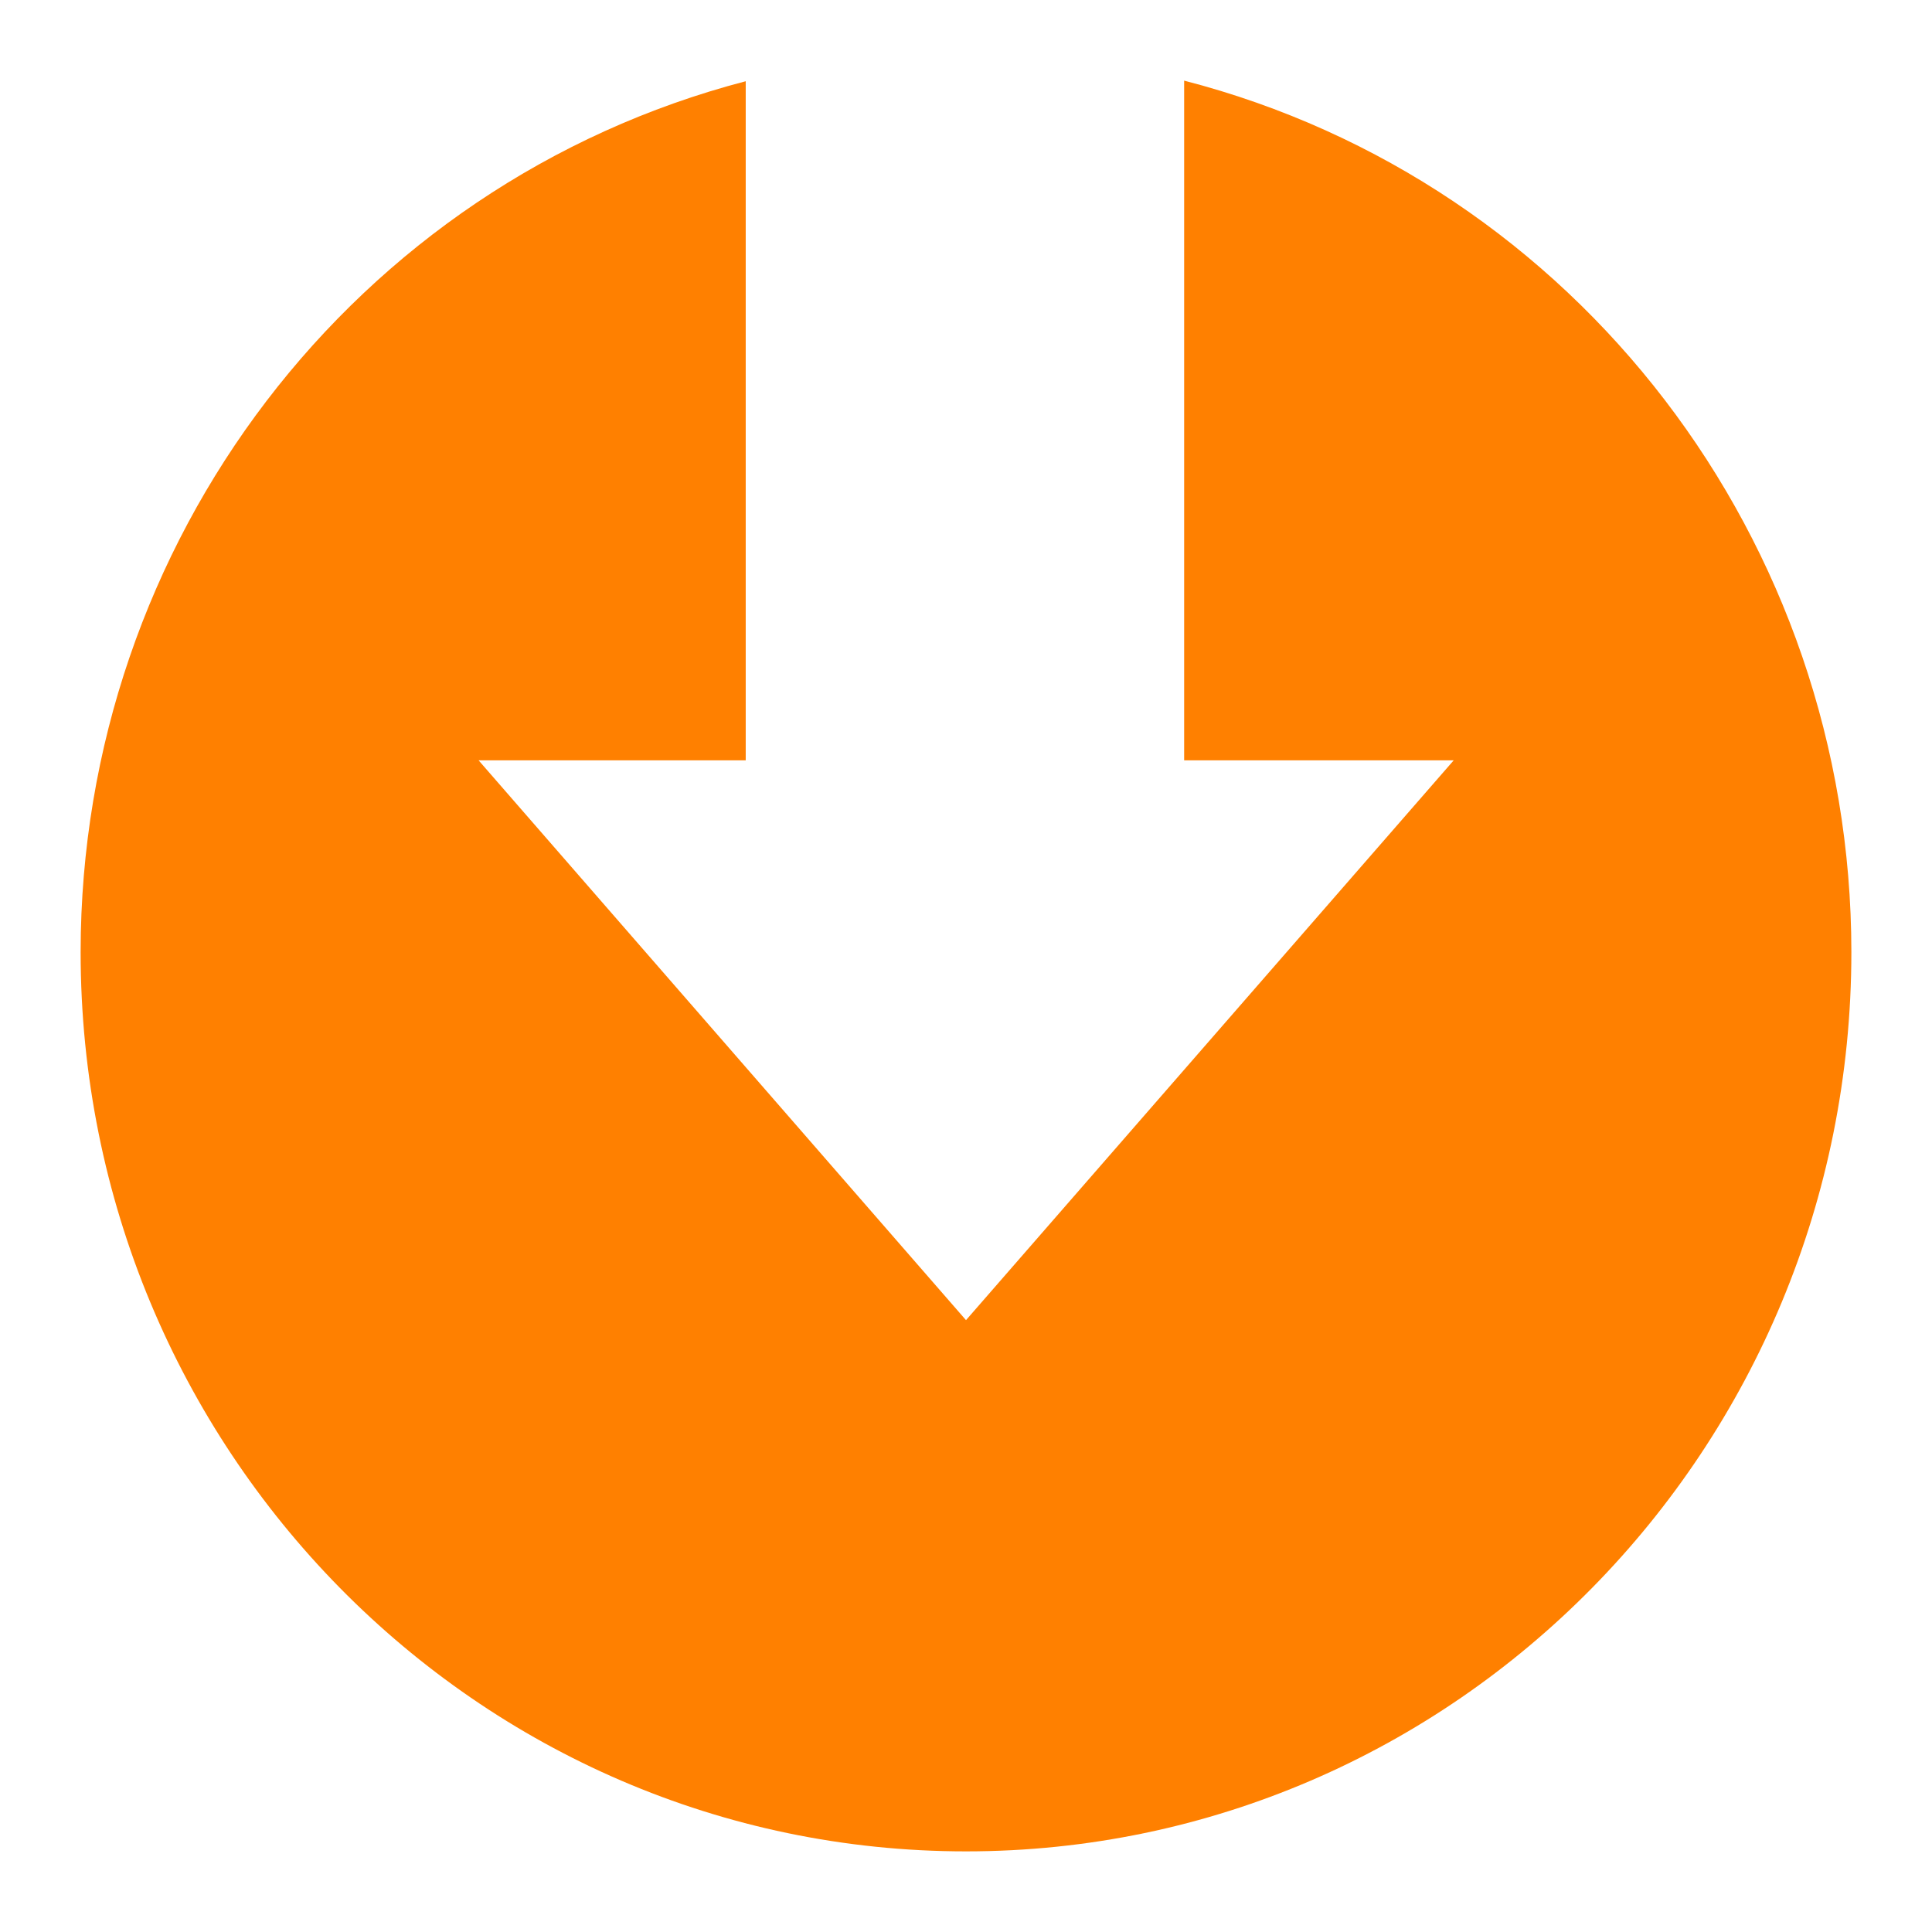
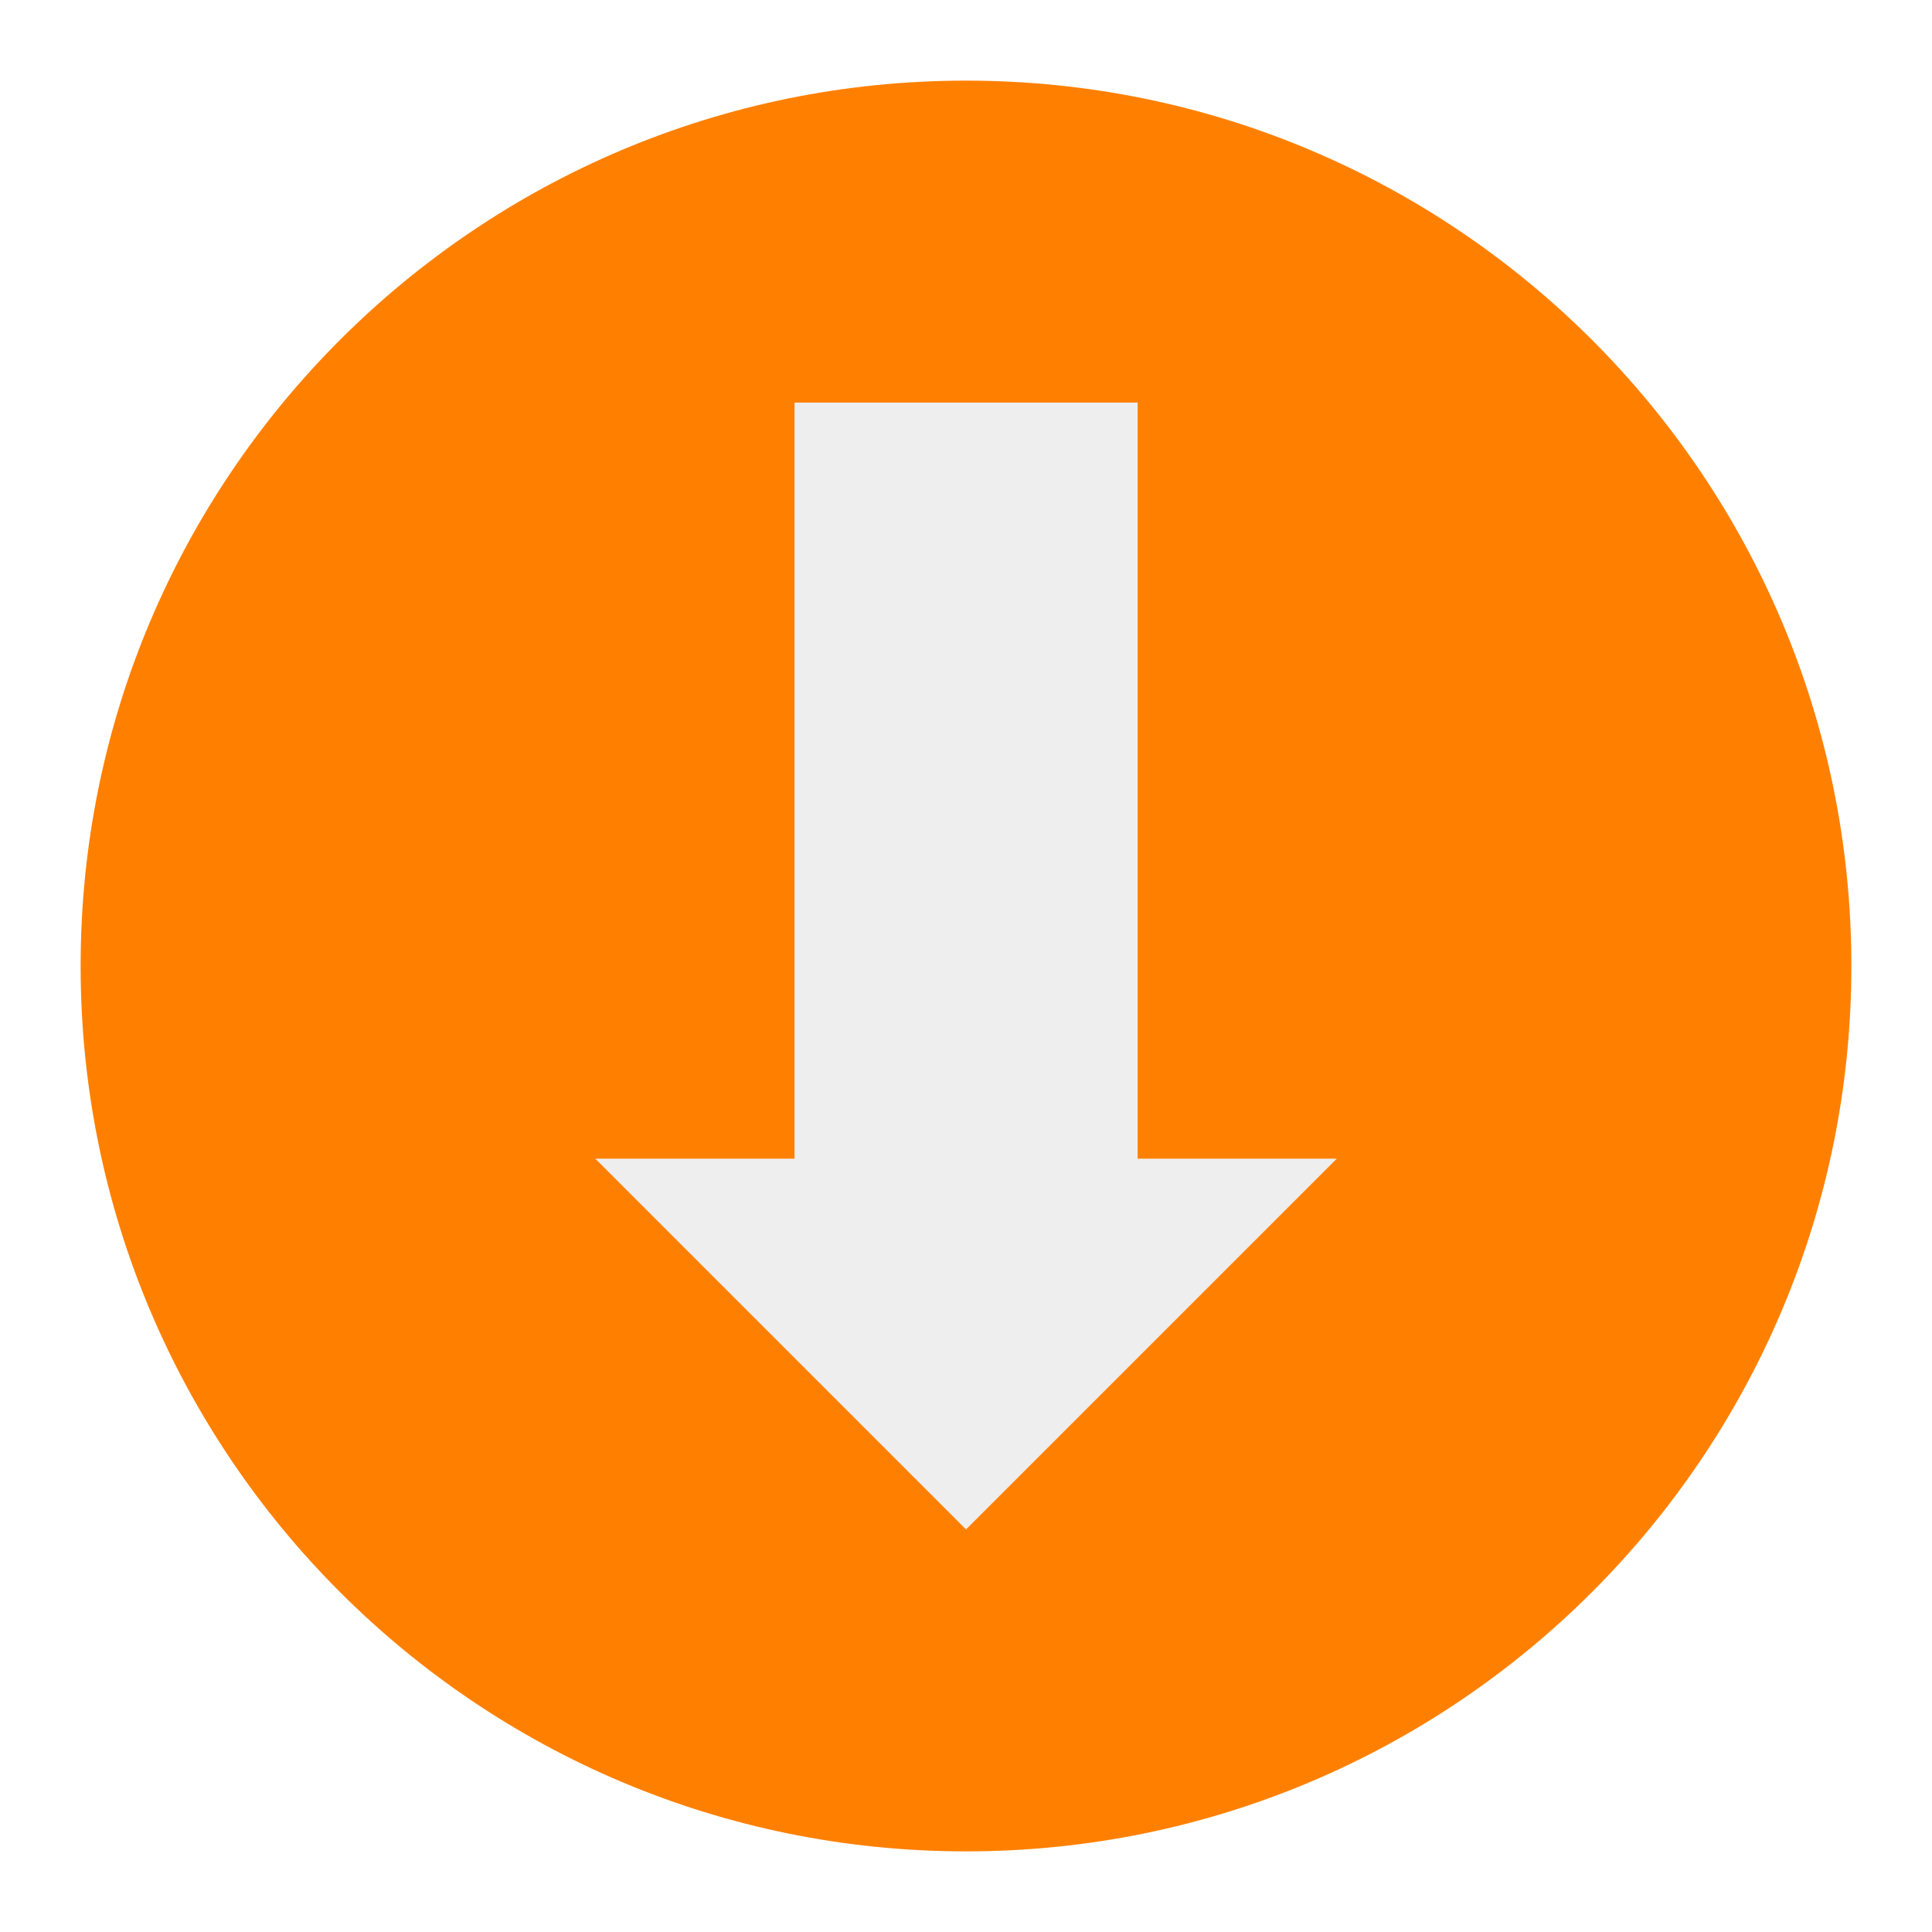
<svg xmlns="http://www.w3.org/2000/svg" width="24" height="24" viewBox="0 0 6.35 6.35" version="1.1" id="svg5" xml:space="preserve">
  <defs id="defs2">
    <style id="current-color-scheme" type="text/css">
   .ColorScheme-Text { color:#dfdfdf; } .ColorScheme-Highlight { color:#4285f4; } .ColorScheme-NeutralText { color:#ff9800; } .ColorScheme-PositiveText { color:#4caf50; } .ColorScheme-NegativeText { color:#f44336; }
  </style>
    <style id="current-color-scheme-6" type="text/css">
   .ColorScheme-Text { color:#dfdfdf; } .ColorScheme-Highlight { color:#4285f4; } .ColorScheme-NeutralText { color:#ff9800; } .ColorScheme-PositiveText { color:#4caf50; } .ColorScheme-NegativeText { color:#f44336; }
  </style>
  </defs>
  <g id="layer1">
-     <path id="path2752" style="opacity:1;fill:#ff8000;fill-opacity:1;stroke:none;stroke-width:0.073" d="M 3.892,0.265 V 2.499 h 0.886 L 3.175,4.339 1.573,2.499 h 0.878 V 0.267 A 2.91,2.956 0 0 0 0.265,3.129 2.91,2.956 0 0 0 3.175,6.085 2.91,2.956 0 0 0 6.085,3.129 2.91,2.956 0 0 0 3.892,0.265 Z" />
+     <circle style="fill:#ff8000;fill-opacity:1;stroke:none;stroke-width:0.417" id="path13647-7" cx="3.175" cy="3.175" r="2.91" />
+     <g aria-label="➡" id="text724" style="font-size:12.7px;line-height:1.25;stroke-width:0.265;fill:#eeeeee;fill-opacity:1" transform="matrix(0,0.3868437,-0.3868437,0,10.28068,-1.946053)">
+       <path d="m 14.875,15.218 3.15,3.15 -3.15,3.15 v -1.693 H 8.451 v -2.915 h 6.424 z" id="path991" style="fill:#eeeeee;fill-opacity:1" />
+     </g>
  </g>
</svg>
